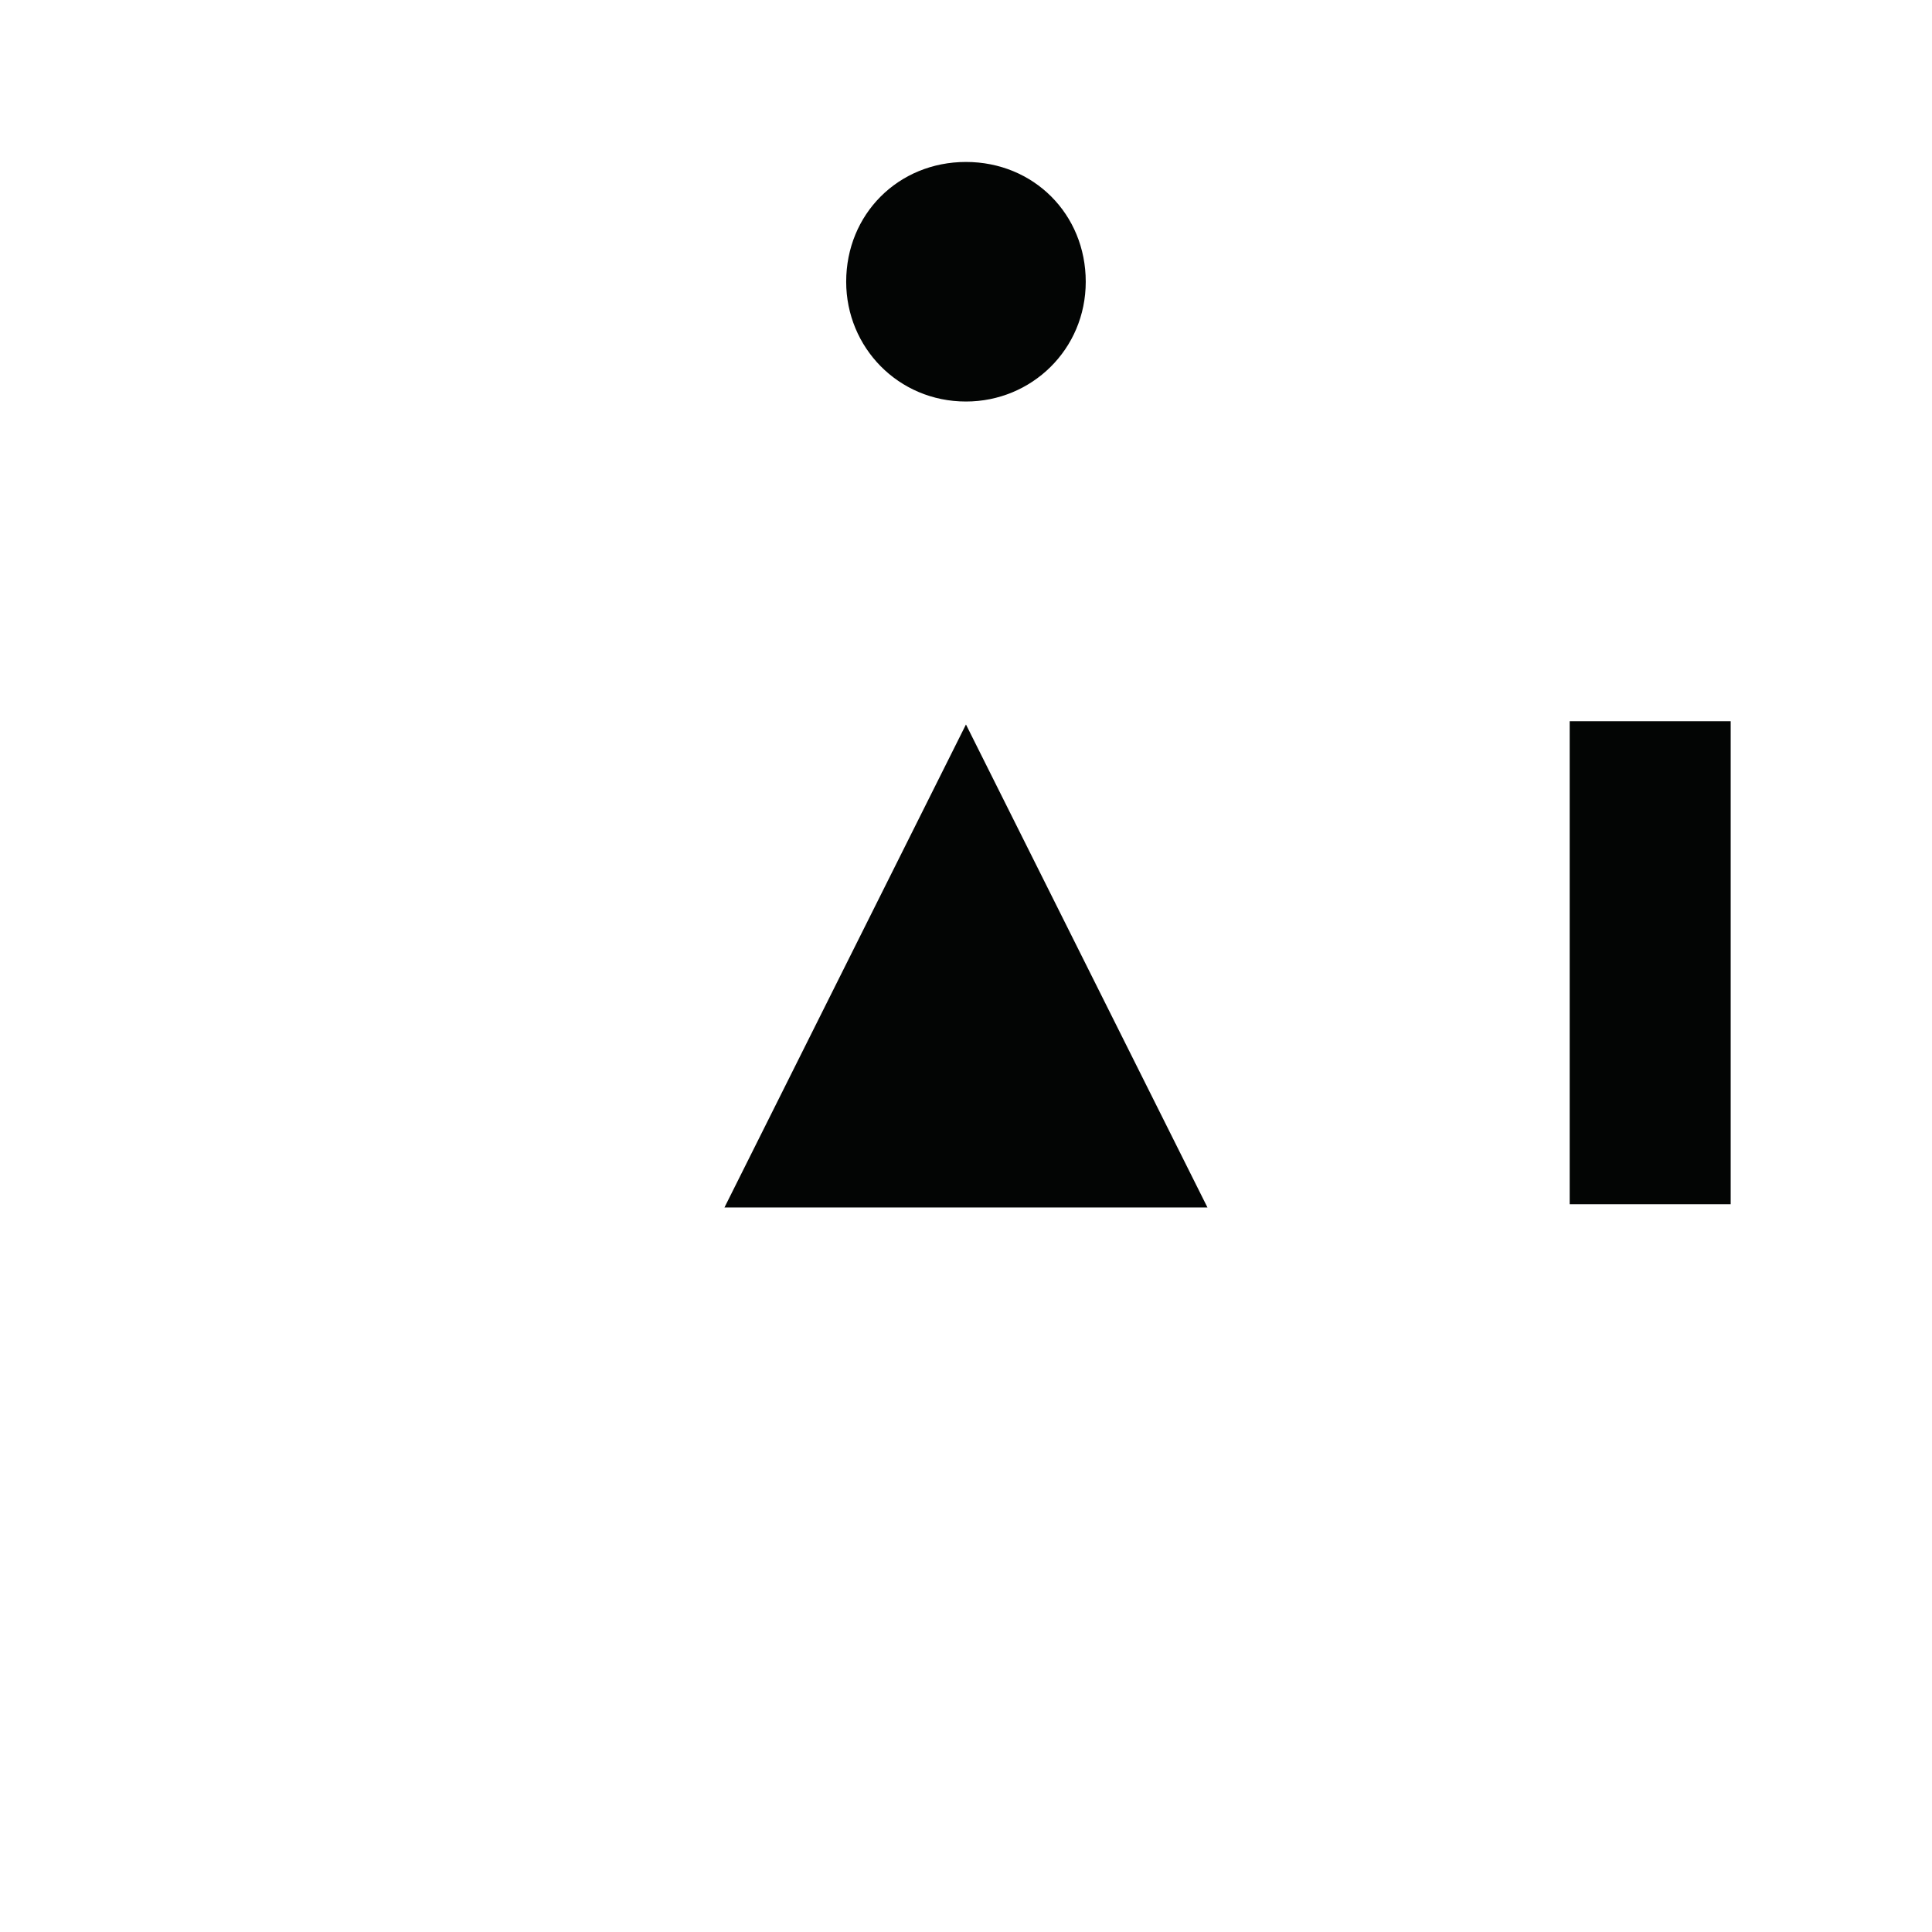
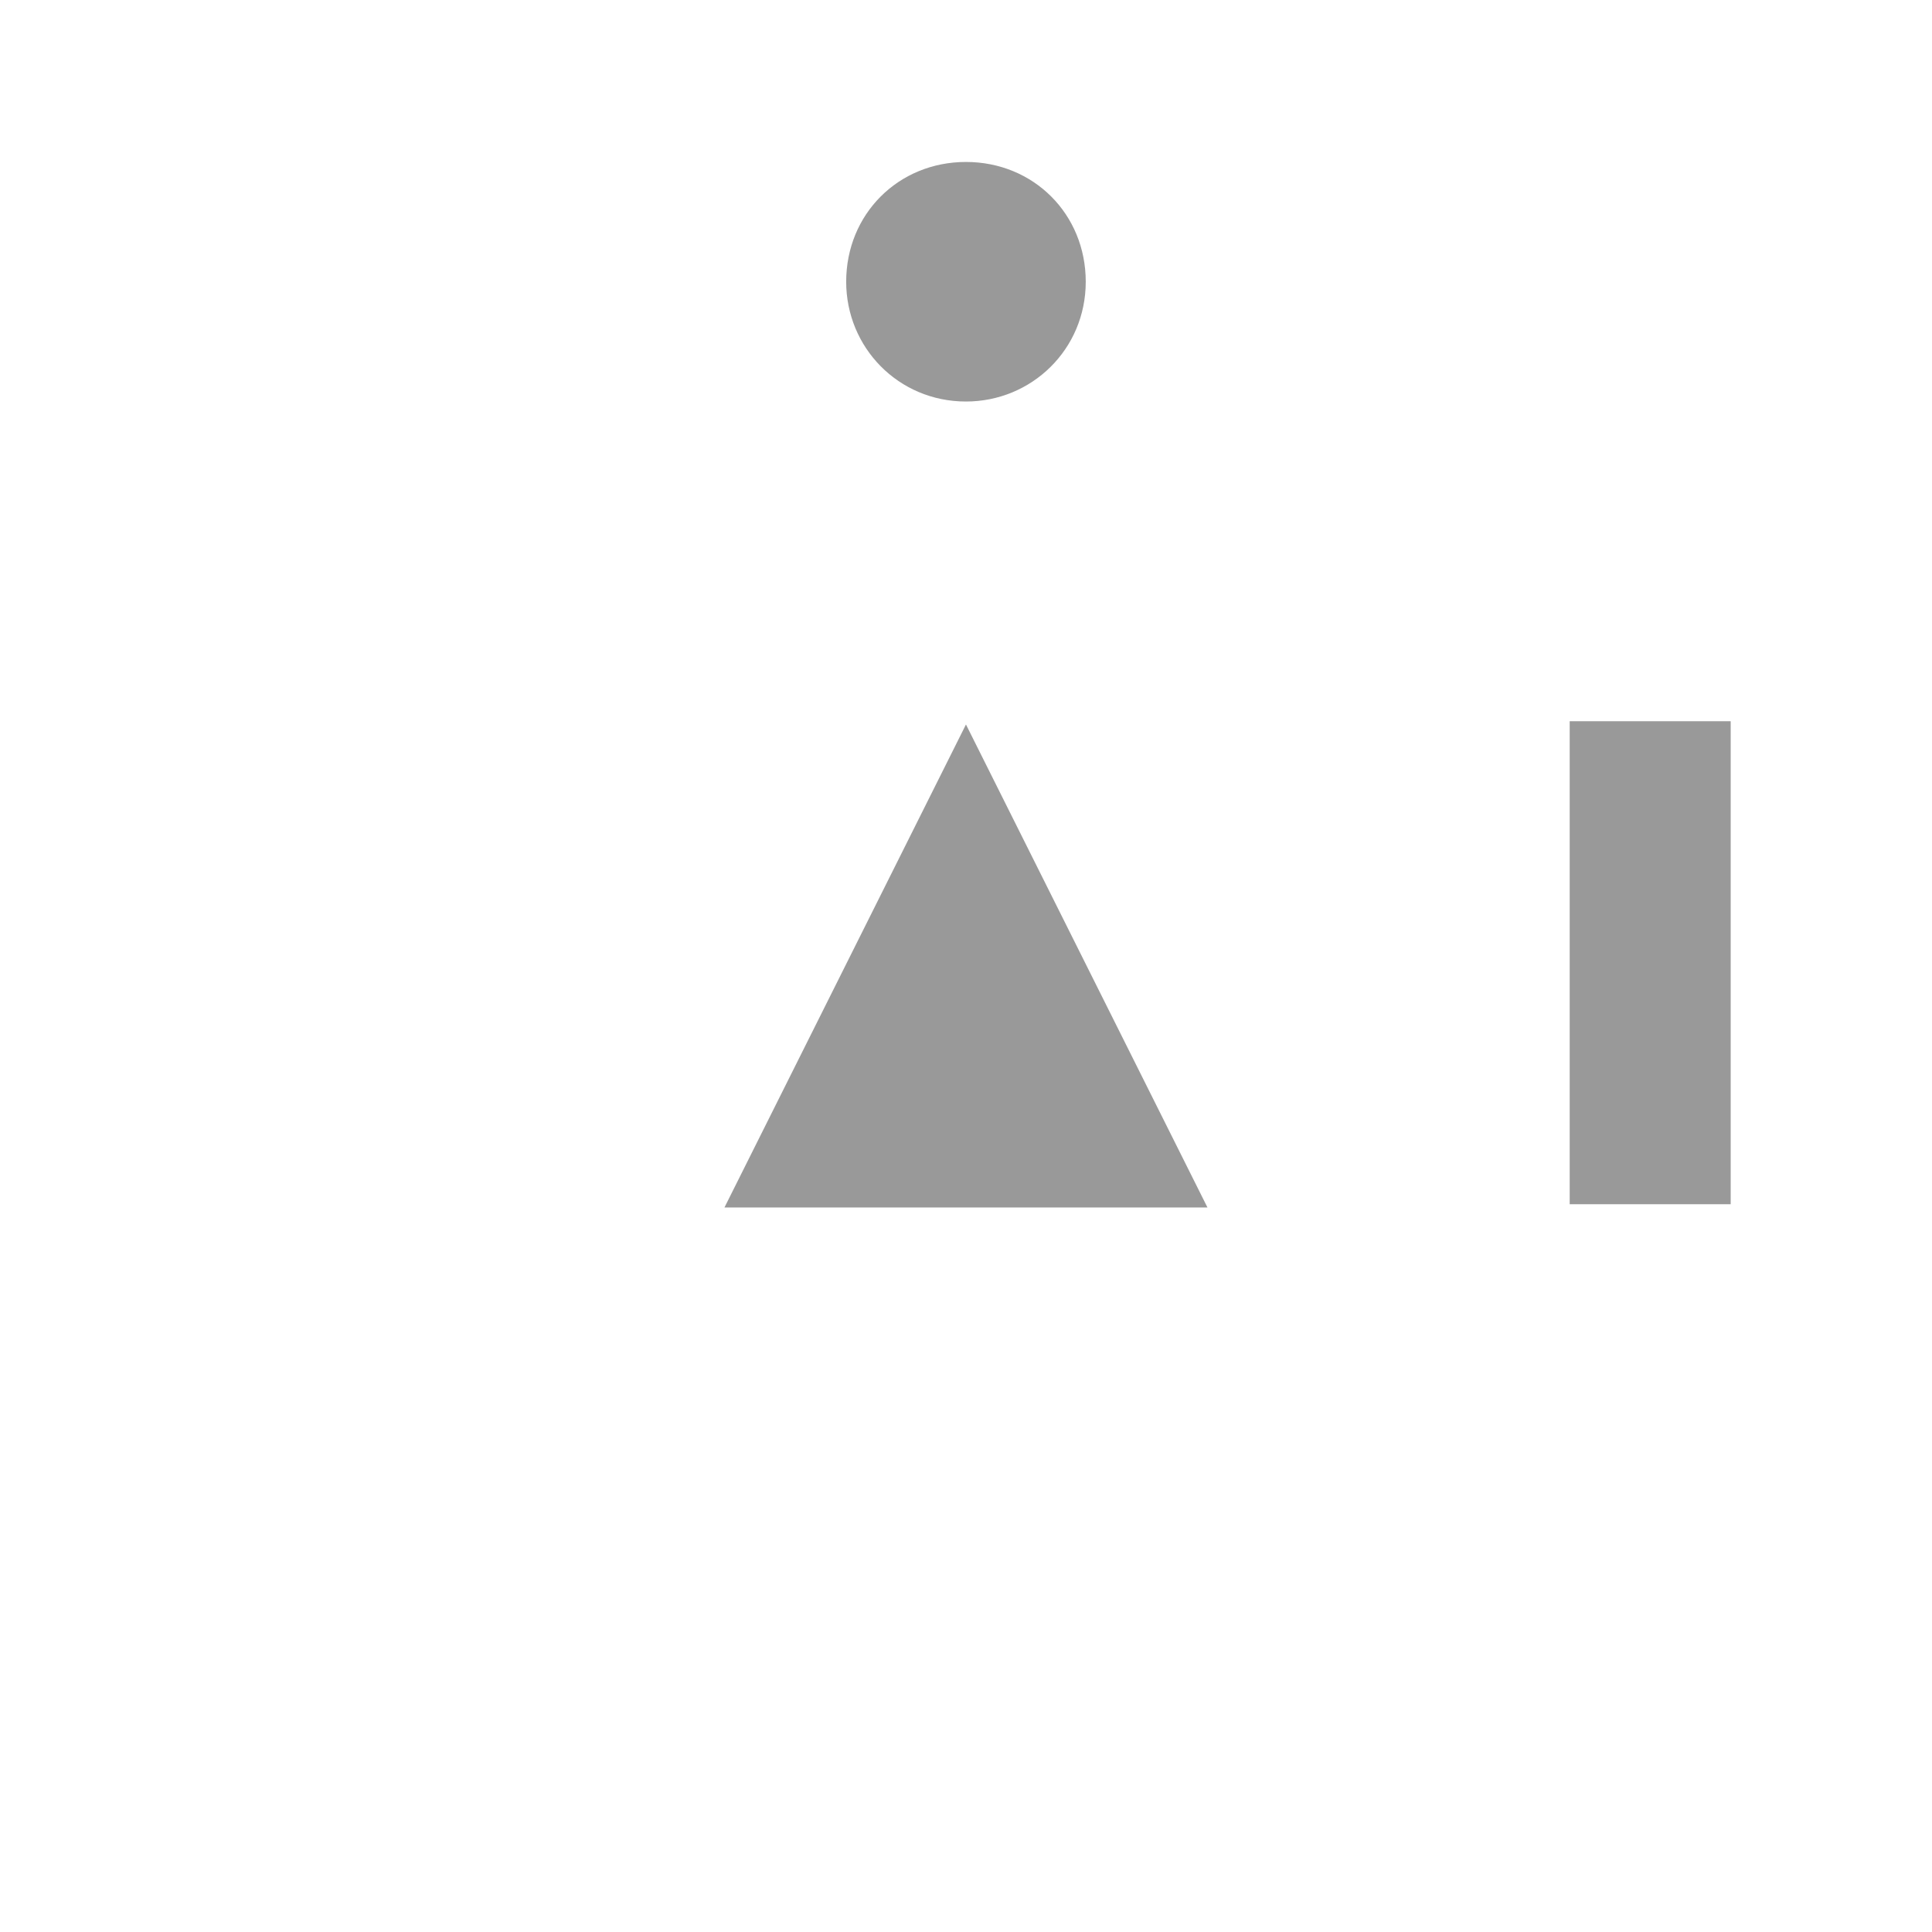
<svg xmlns="http://www.w3.org/2000/svg" width="25.401mm" height="25.4mm" viewBox="0 0 25.401 25.4" version="1.1" id="svg36746">
  <defs id="defs36743" />
  <g id="layer1" transform="translate(-92.38199,-135.8)">
-     <g fill="#999999" stroke="none" id="g2298-8" transform="matrix(25.4,0,0,-25.4,-9.218008,167.55)" style="fill:#030504;fill-opacity:1">
-       <g transform="translate(4.5,0.75)" id="g2296-1" style="fill:#030504;fill-opacity:1">
-         <path class="fill" d="m 0,0.125 c 0,0 -0.125,-0.25 -0.125,-0.25 0,0 0.25,0 0.25,0 0,0 -0.125,0.25 -0.125,0.25" id="path2294-2" style="fill:#030504;fill-opacity:1" />
+     <g fill="#999999" stroke="none" id="g2298-8" transform="matrix(25.4,0,0,-25.4,-9.218008,167.55)">
+       <g transform="translate(4.5,0.75)" id="g2296-1">
+         <path class="fill" d="m 0,0.125 c 0,0 -0.125,-0.25 -0.125,-0.25 0,0 0.25,0 0.25,0 0,0 -0.125,0.25 -0.125,0.25" id="path2294-2" />
      </g>
    </g>
-     <g fill="#999999" stroke="none" id="g2334-5-4-04-6" transform="matrix(25.4,0,0,-25.4,-63.193,158.5542)" style="fill:#030504;fill-opacity:1">
-       <g transform="rotate(90,2.9375,3.6875)" id="g2332-6-44-6-8" style="fill:#030504;fill-opacity:1">
-         <path class="fill" d="M 0,0.062 C 0.035,0.062 0.062,0.035 0.062,0 0.062,-0.035 0.035,-0.062 0,-0.062 c -0.035,0 -0.062,0.028 -0.062,0.062 0,0.035 0.028,0.062 0.062,0.062" id="path2330-1-4-26-3" style="fill:#030504;fill-opacity:1" />
+     <g fill="#999999" stroke="none" id="g2334-5-4-04-6" transform="matrix(25.4,0,0,-25.4,-63.193,158.5542)">
+       <g transform="rotate(90,2.9375,3.6875)" id="g2332-6-44-6-8">
+         <path class="fill" d="M 0,0.062 C 0.035,0.062 0.062,0.035 0.062,0 0.062,-0.035 0.035,-0.062 0,-0.062 c -0.035,0 -0.062,0.028 -0.062,0.062 0,0.035 0.028,0.062 0.062,0.062" id="path2330-1-4-26-3" />
      </g>
    </g>
-     <g fill="#999999" stroke="none" id="g3286-1-9-0-5-7" transform="matrix(8.466666,0,0,-84.66666,86.56115,180.25)" style="fill:#030504;fill-opacity:1">
-       <g transform="translate(3.25,0.375)" id="g3284-9-0-1-1-4" style="fill:#030504;fill-opacity:1">
-         <path class="fill" d="m -0.125,-0.037 c 0,0 0.25,0 0.25,0 0,0 0,0.075 0,0.075 0,0 -0.25,0 -0.25,0 0,0 0,-0.075 0,-0.075" id="path3282-9-2-9-03-1" style="fill:#030504;fill-opacity:1" />
+     <g fill="#999999" stroke="none" id="g3286-1-9-0-5-7" transform="matrix(8.466666,0,0,-84.66666,86.56115,180.25)">
+       <g transform="translate(3.25,0.375)" id="g3284-9-0-1-1-4">
+         <path class="fill" d="m -0.125,-0.037 c 0,0 0.25,0 0.25,0 0,0 0,0.075 0,0.075 0,0 -0.25,0 -0.25,0 0,0 0,-0.075 0,-0.075" id="path3282-9-2-9-03-1" />
      </g>
    </g>
  </g>
</svg>
